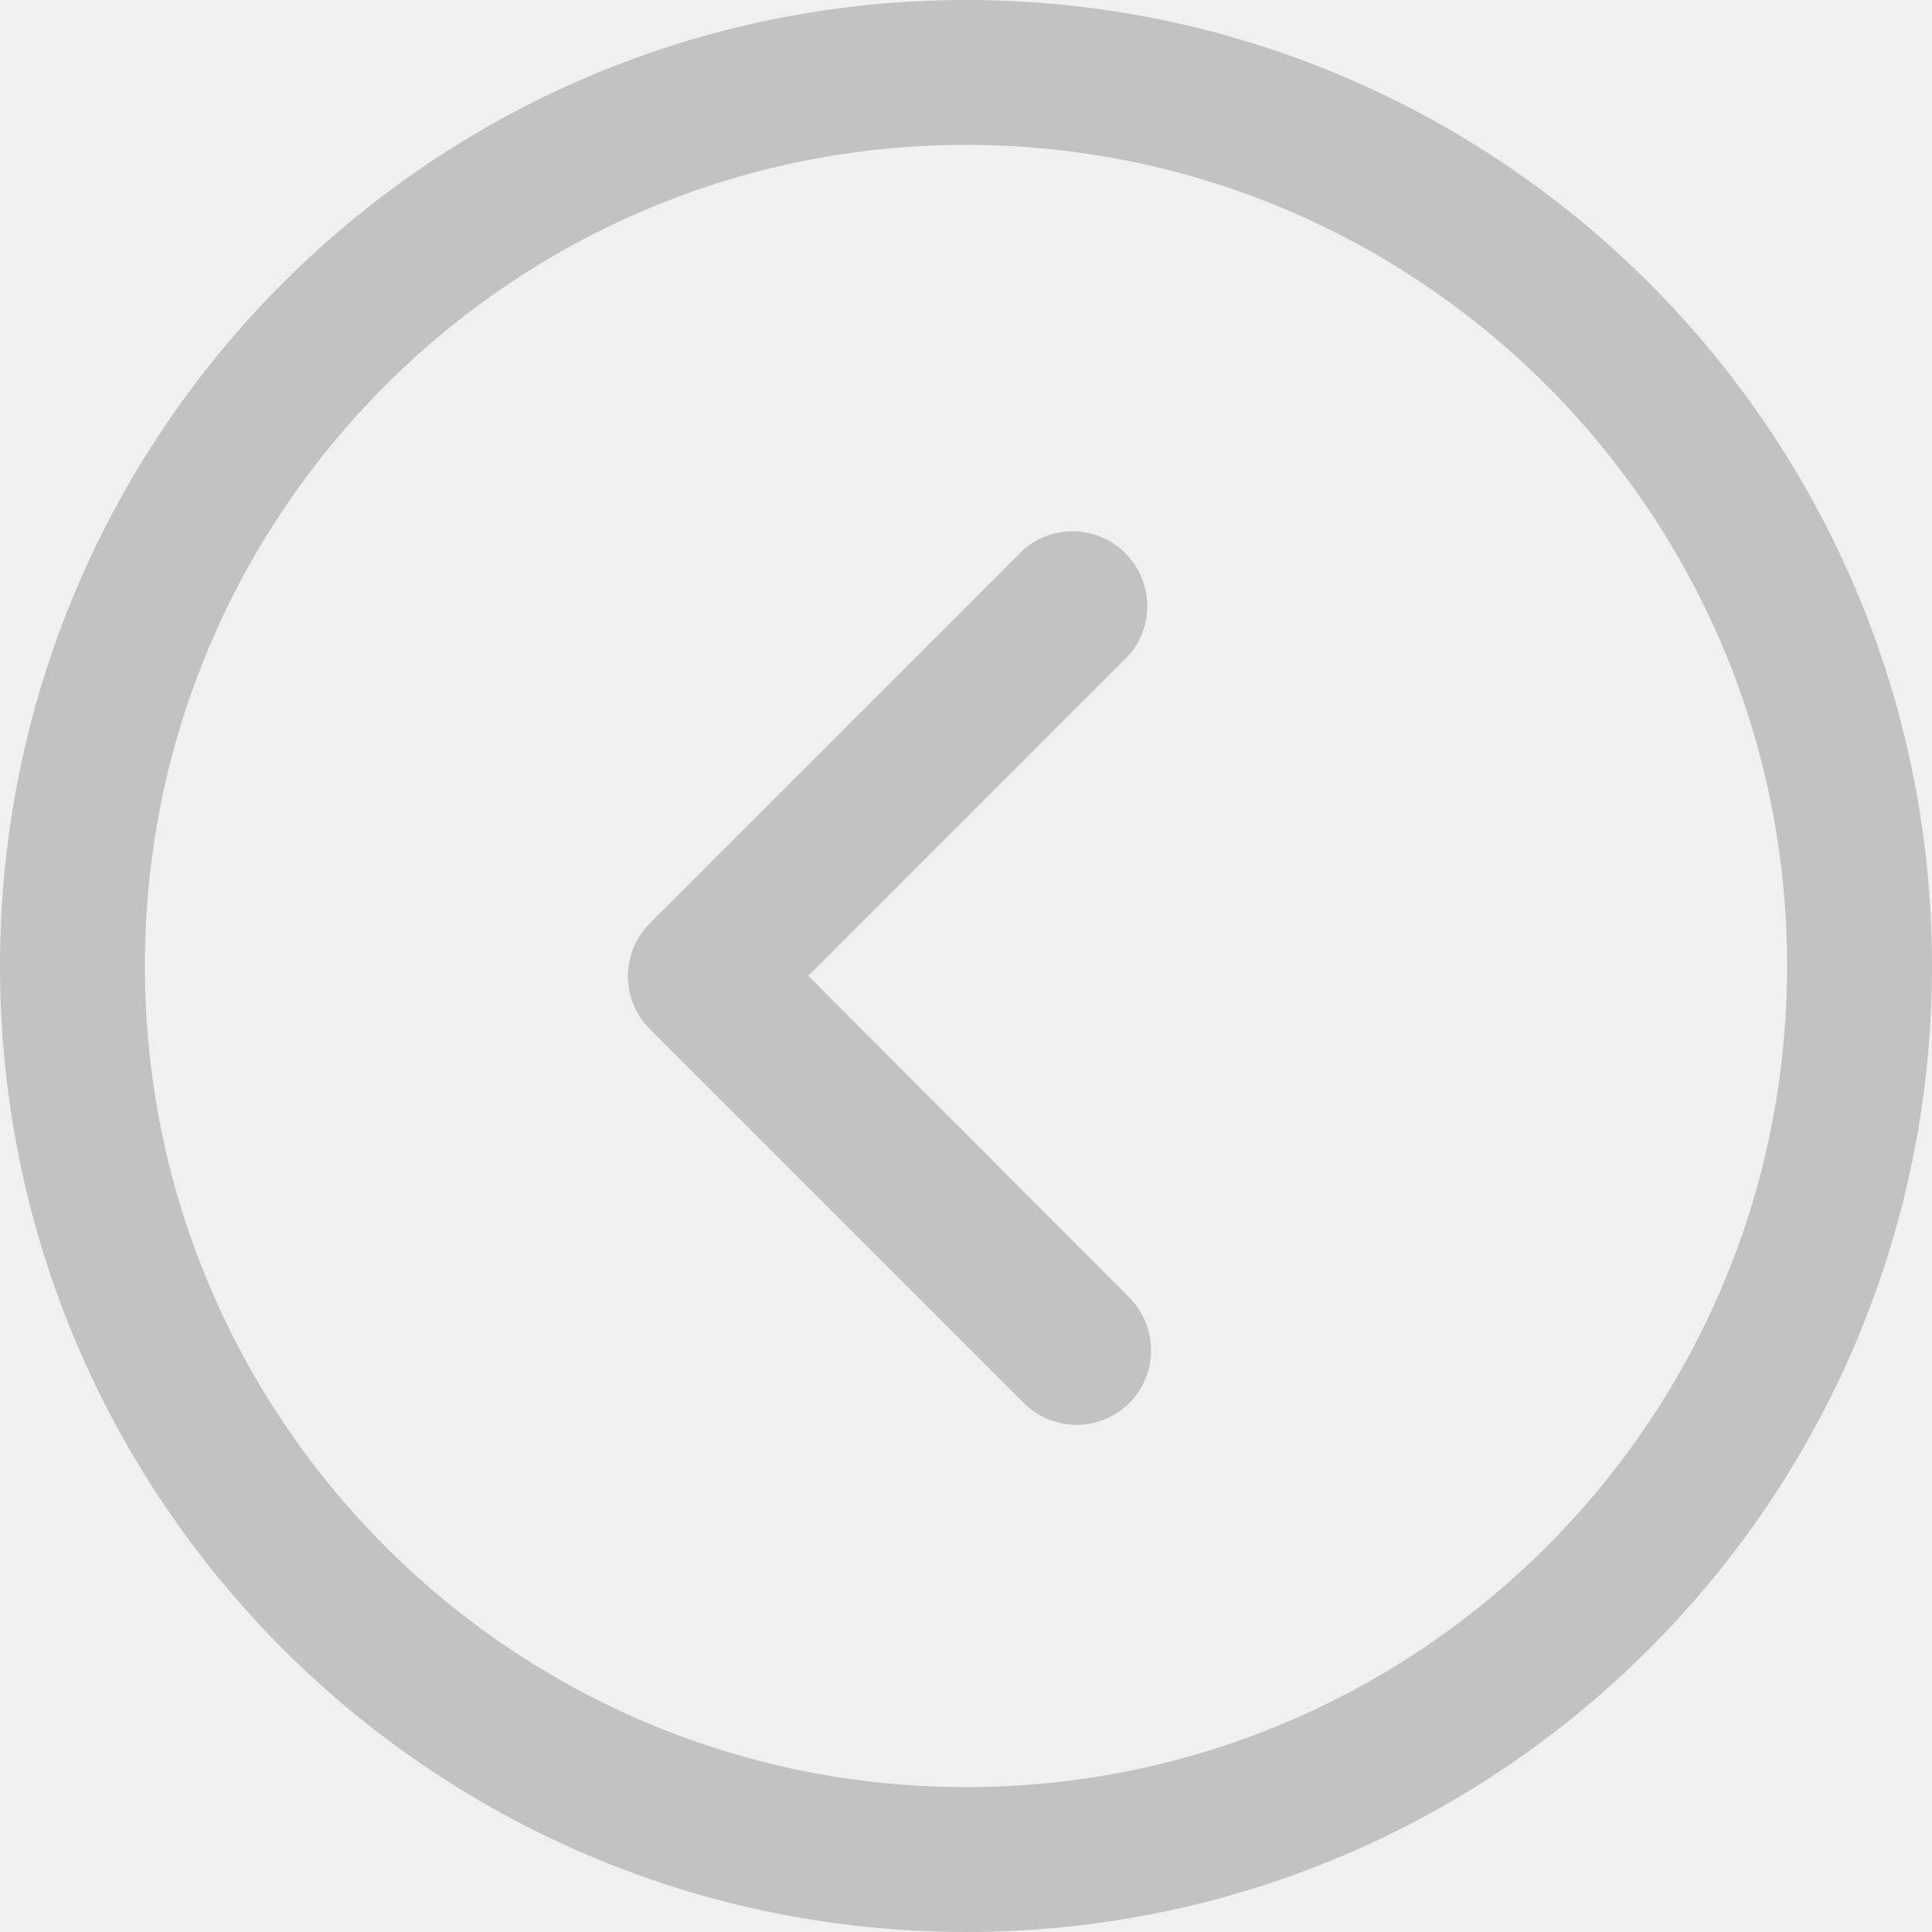
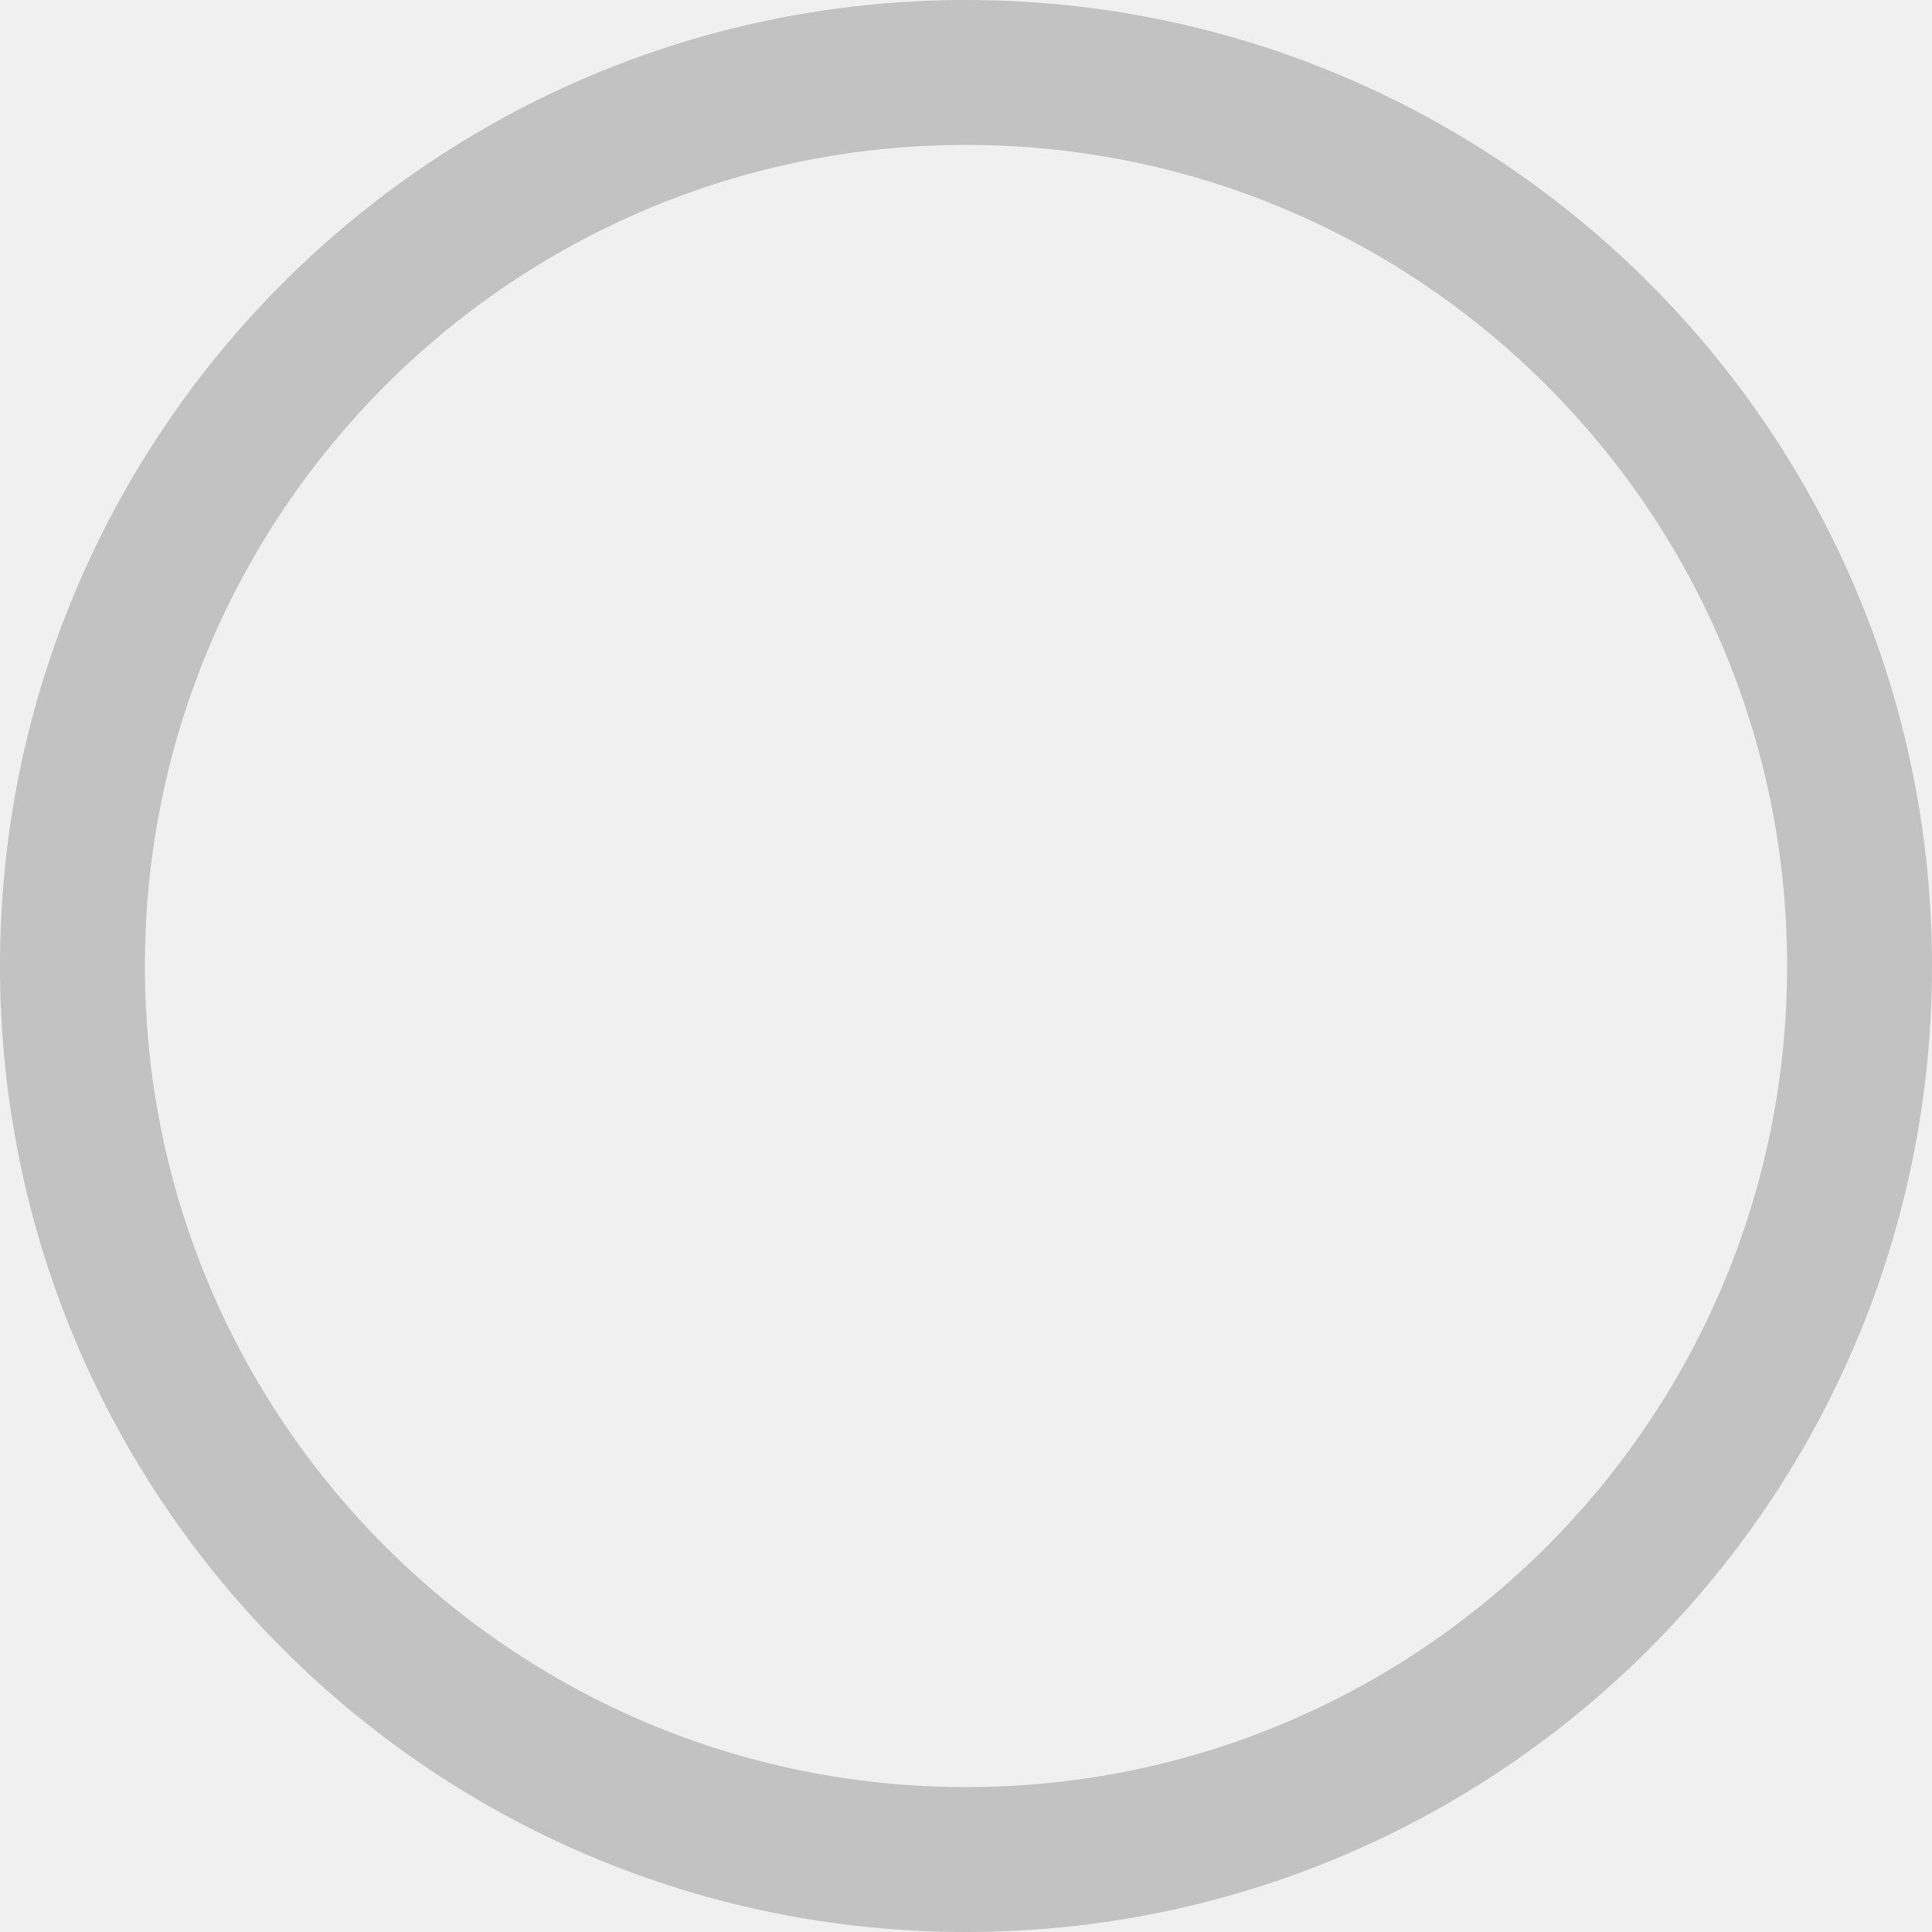
<svg xmlns="http://www.w3.org/2000/svg" width="40" height="40" viewBox="0 0 40 40" fill="none">
  <circle cx="20" cy="20" r="18.5" fill="white" fill-opacity="0.01" stroke="#C2C2C2" stroke-width="3" />
-   <path d="M21.197 29.049L13.451 21.303C12.85 20.699 12.85 19.723 13.451 19.119L21.197 11.373C21.776 10.876 22.633 10.876 23.212 11.373C23.861 11.929 23.937 12.908 23.381 13.557L16.735 20.203L23.381 26.865C23.982 27.469 23.982 28.445 23.381 29.049C22.777 29.65 21.801 29.65 21.197 29.049Z" fill="#C2C2C2" />
+   <path d="M21.197 29.049L13.451 21.303C12.85 20.699 12.85 19.723 13.451 19.119L21.197 11.373C21.776 10.876 22.633 10.876 23.212 11.373C23.861 11.929 23.937 12.908 23.381 13.557L16.735 20.203L23.381 26.865C23.982 27.469 23.982 28.445 23.381 29.049C22.777 29.65 21.801 29.65 21.197 29.049Z" fill="#z" />
</svg>
